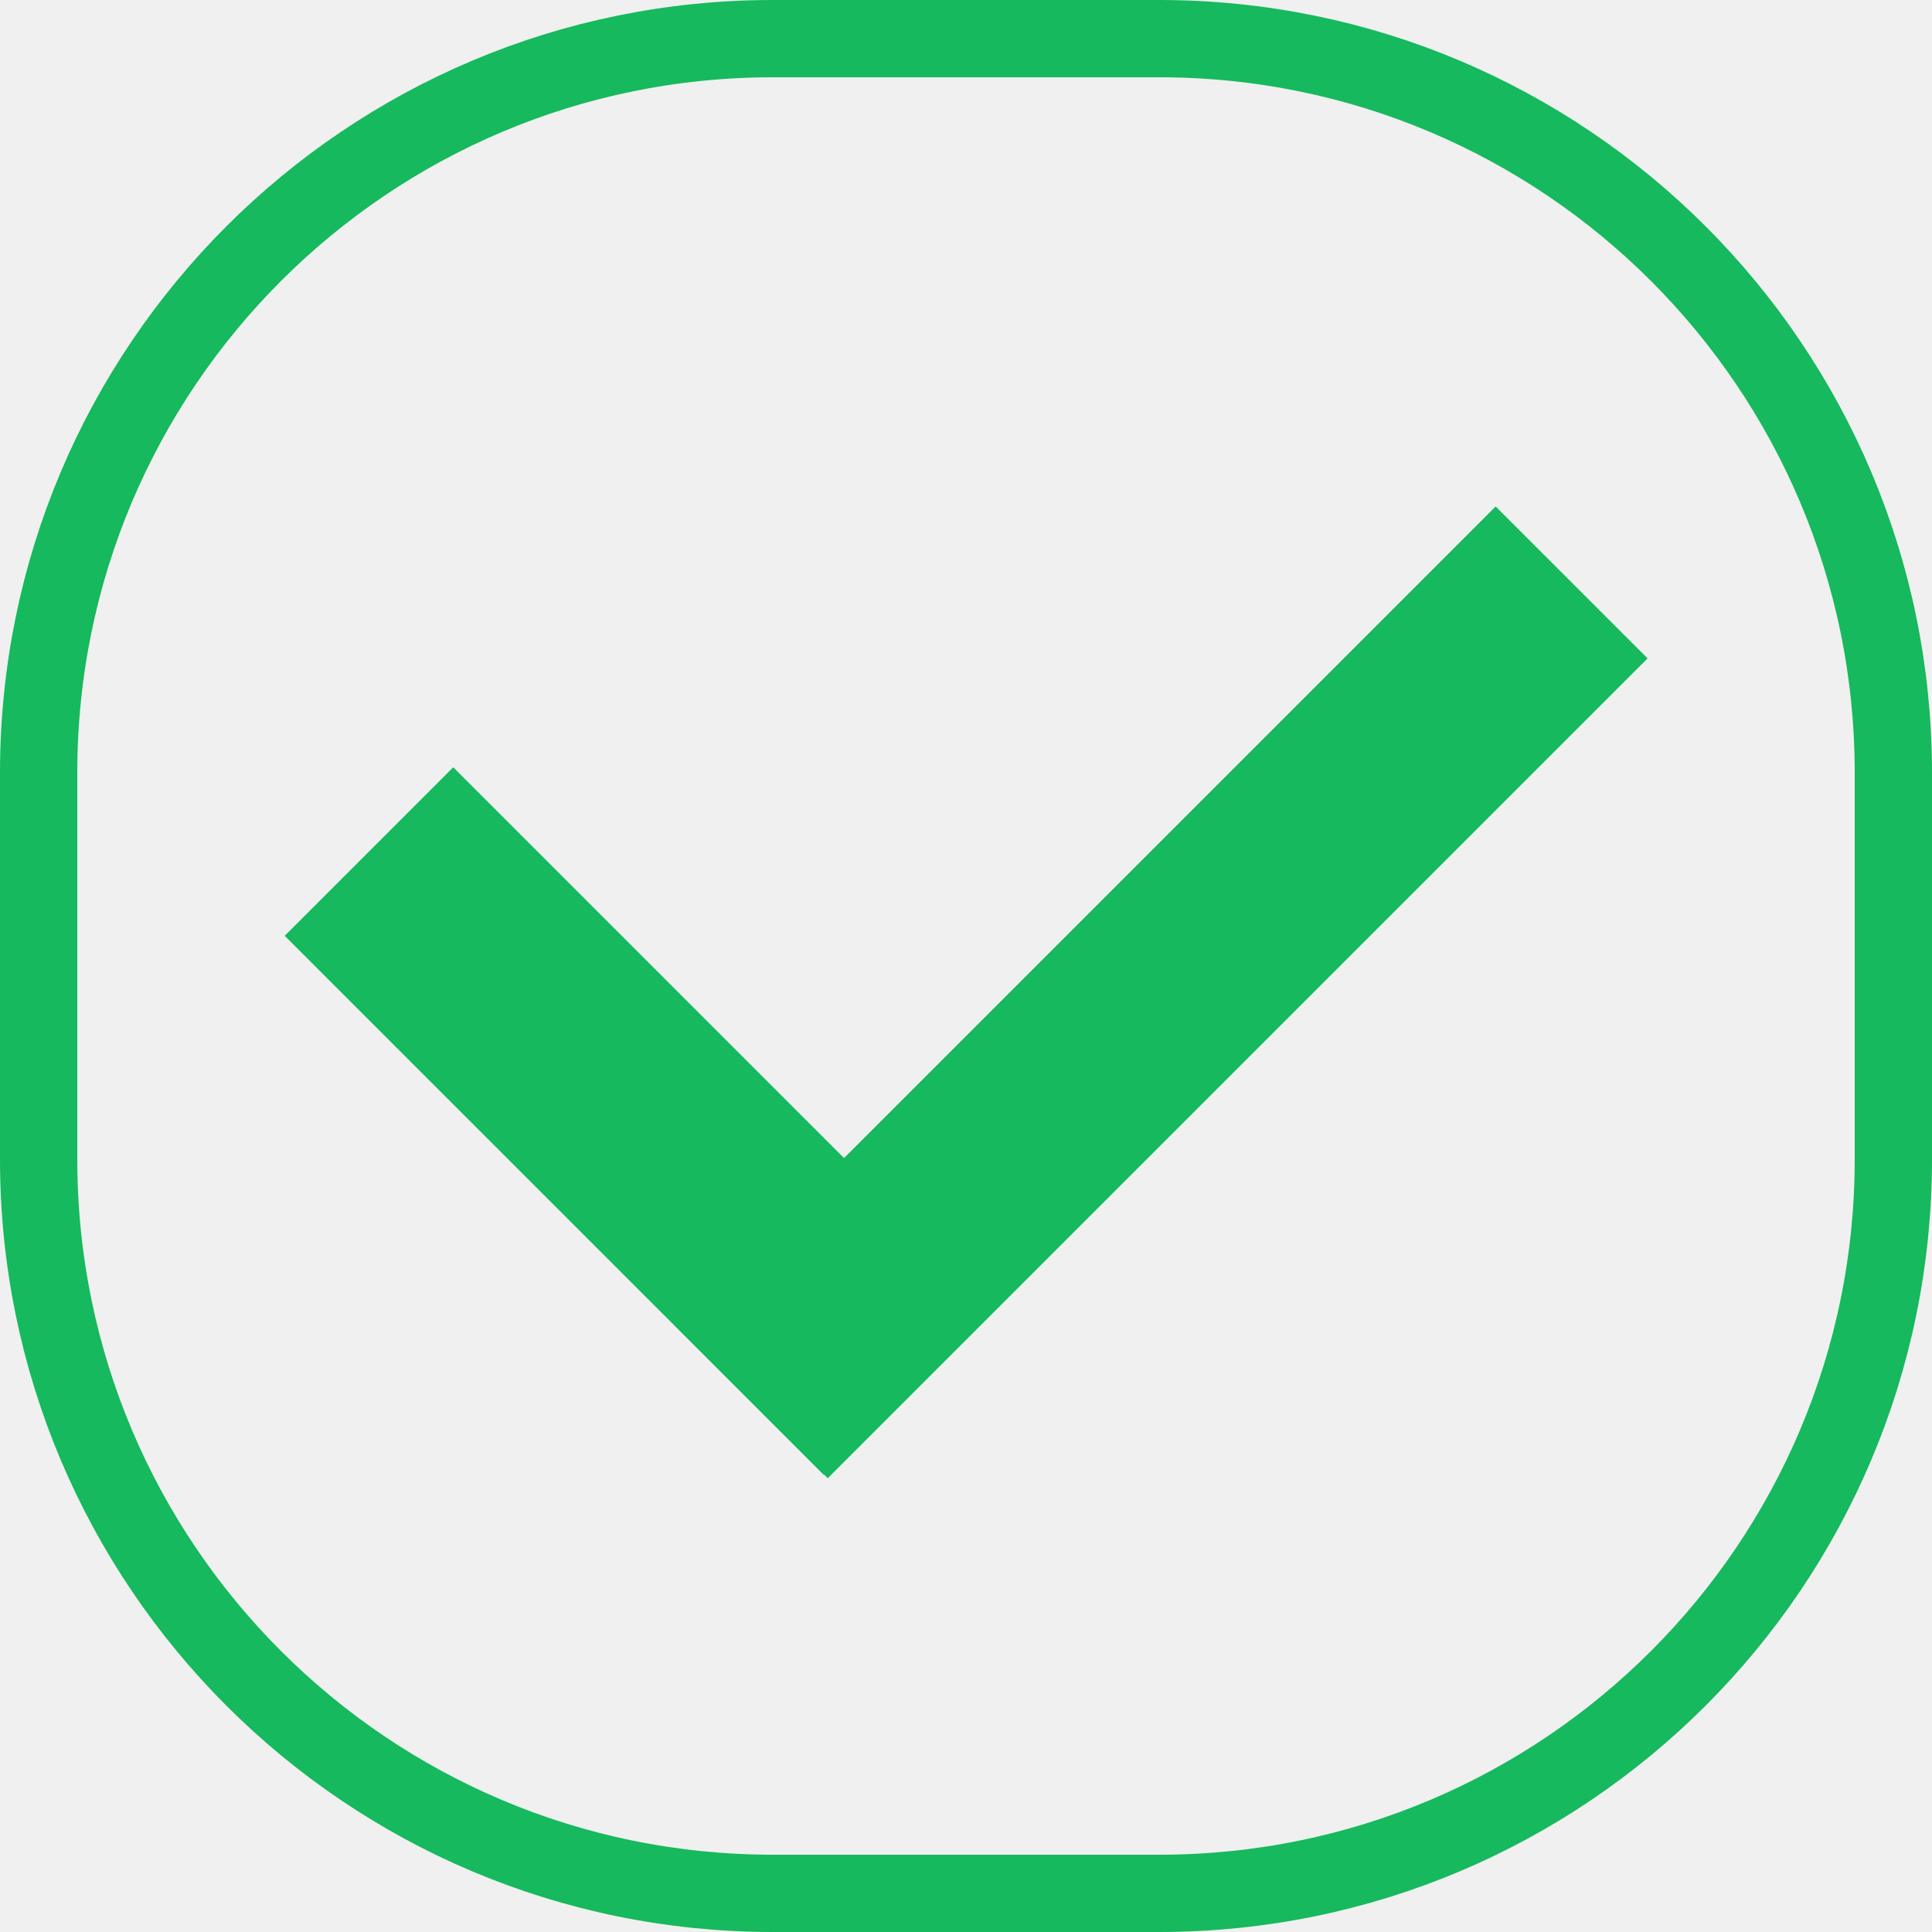
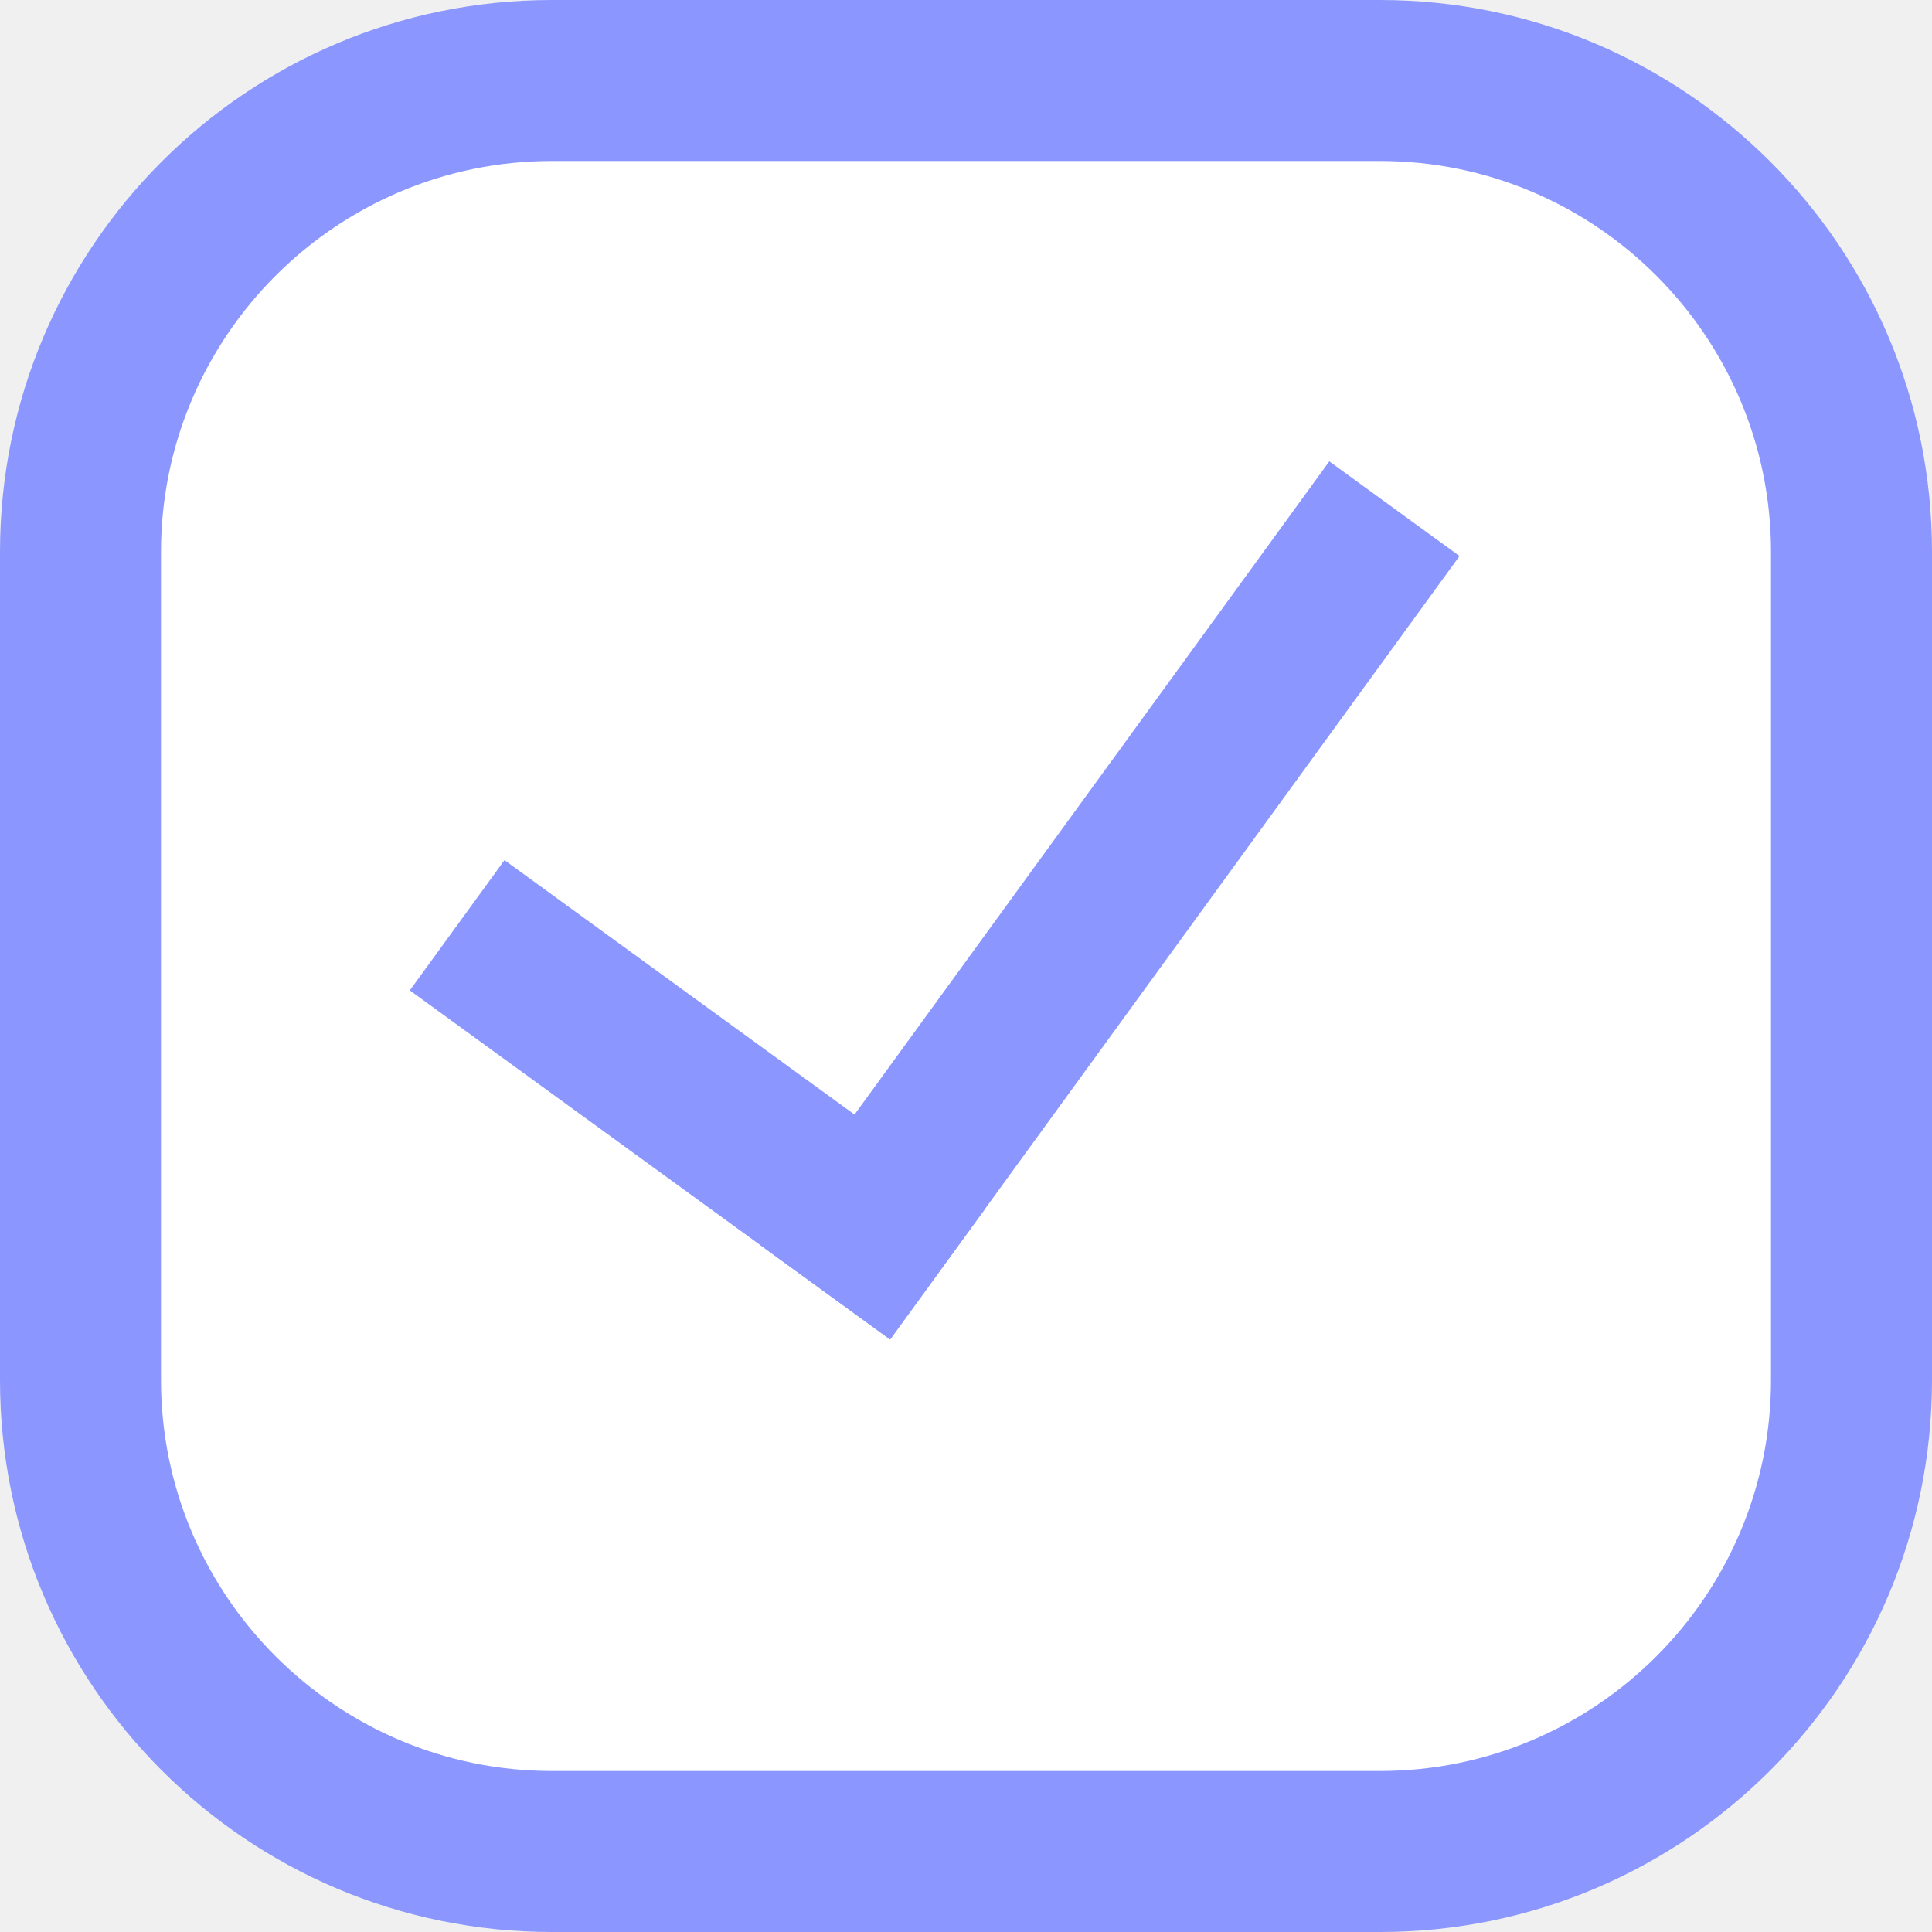
- <svg xmlns="http://www.w3.org/2000/svg" width="25" height="25" viewBox="0 0 25 25">
-   <g id="사각형_108" data-name="사각형 108" fill="none" stroke="#16b95d" stroke-width="1">
-     <rect width="25" height="25" rx="10" stroke="none" />
-     <rect x="0.5" y="0.5" width="24" height="24" rx="9.5" fill="none" />
-   </g>
-   <g id="패스_99" data-name="패스 99" transform="translate(3.684 12.109) rotate(-45)" fill="#16b95d">
-     <path d="M 2.584 9.367 L 0.5 9.367 L 0.5 0.5 L 2.584 0.5 L 2.584 9.367 Z" stroke="none" />
-     <path d="M 1 1 L 1 8.867 L 2.084 8.867 L 2.084 1 L 1 1 M 2.384185791015625e-06 9.5367431640625e-07 L 3.084 9.5367431640625e-07 L 3.084 9.867 L 2.384185791015625e-06 9.867 L 2.384185791015625e-06 9.5367431640625e-07 Z" stroke="none" fill="#16b95d" />
-   </g>
-   <g id="사각형_110" data-name="사각형 110" transform="translate(19.354 6.556) rotate(45)" fill="#16b95d" stroke="#16b95d" stroke-width="1">
-     <rect width="2.777" height="15" stroke="none" />
-     <rect x="0.5" y="0.5" width="1.777" height="14" fill="none" />
+ <svg xmlns="http://www.w3.org/2000/svg" width="24" height="24" viewBox="0 0 24 24">
+   <g id="그룹_80" data-name="그룹 80" transform="translate(-460 -3830)">
+     <g id="패스_466" data-name="패스 466" transform="translate(460 3830)" fill="#fff">
+       <path d="M 17.143 23 L 6.857 23 C 3.628 23 1 20.372 1 17.143 L 1 6.857 C 1 3.628 3.628 1 6.857 1 L 17.143 1 C 20.372 1 23 3.628 23 6.857 L 23 17.143 C 23 20.372 20.372 23 17.143 23 Z" stroke="none" />
+       <path d="M 6.857 2 C 4.179 2 2 4.179 2 6.857 L 2 17.143 C 2 19.821 4.179 22 6.857 22 L 17.143 22 C 19.821 22 22 19.821 22 17.143 L 22 6.857 C 22 4.179 19.821 2 17.143 2 L 6.857 2 M 6.857 0 L 17.143 0 C 20.93 0 24 3.07 24 6.857 L 24 17.143 C 24 20.93 20.93 24 17.143 24 L 6.857 24 C 3.07 24 0 20.93 0 17.143 L 0 6.857 C 0 3.07 3.07 0 6.857 0 Z" stroke="none" fill="#8b97ff" />
+     </g>
+     <g id="그룹_79" data-name="그룹 79" transform="matrix(0.809, 0.588, -0.588, 0.809, 2348.789, 451.967)">
+       <line id="선_31" data-name="선 31" x2="7.375" transform="translate(469.5 3848.53)" fill="none" stroke="#8b97ff" stroke-width="2" />
+       <line id="선_32" data-name="선 32" y1="12.03" transform="translate(475.875 3837.5)" fill="none" stroke="#8b97ff" stroke-width="2" />
+     </g>
  </g>
</svg>
